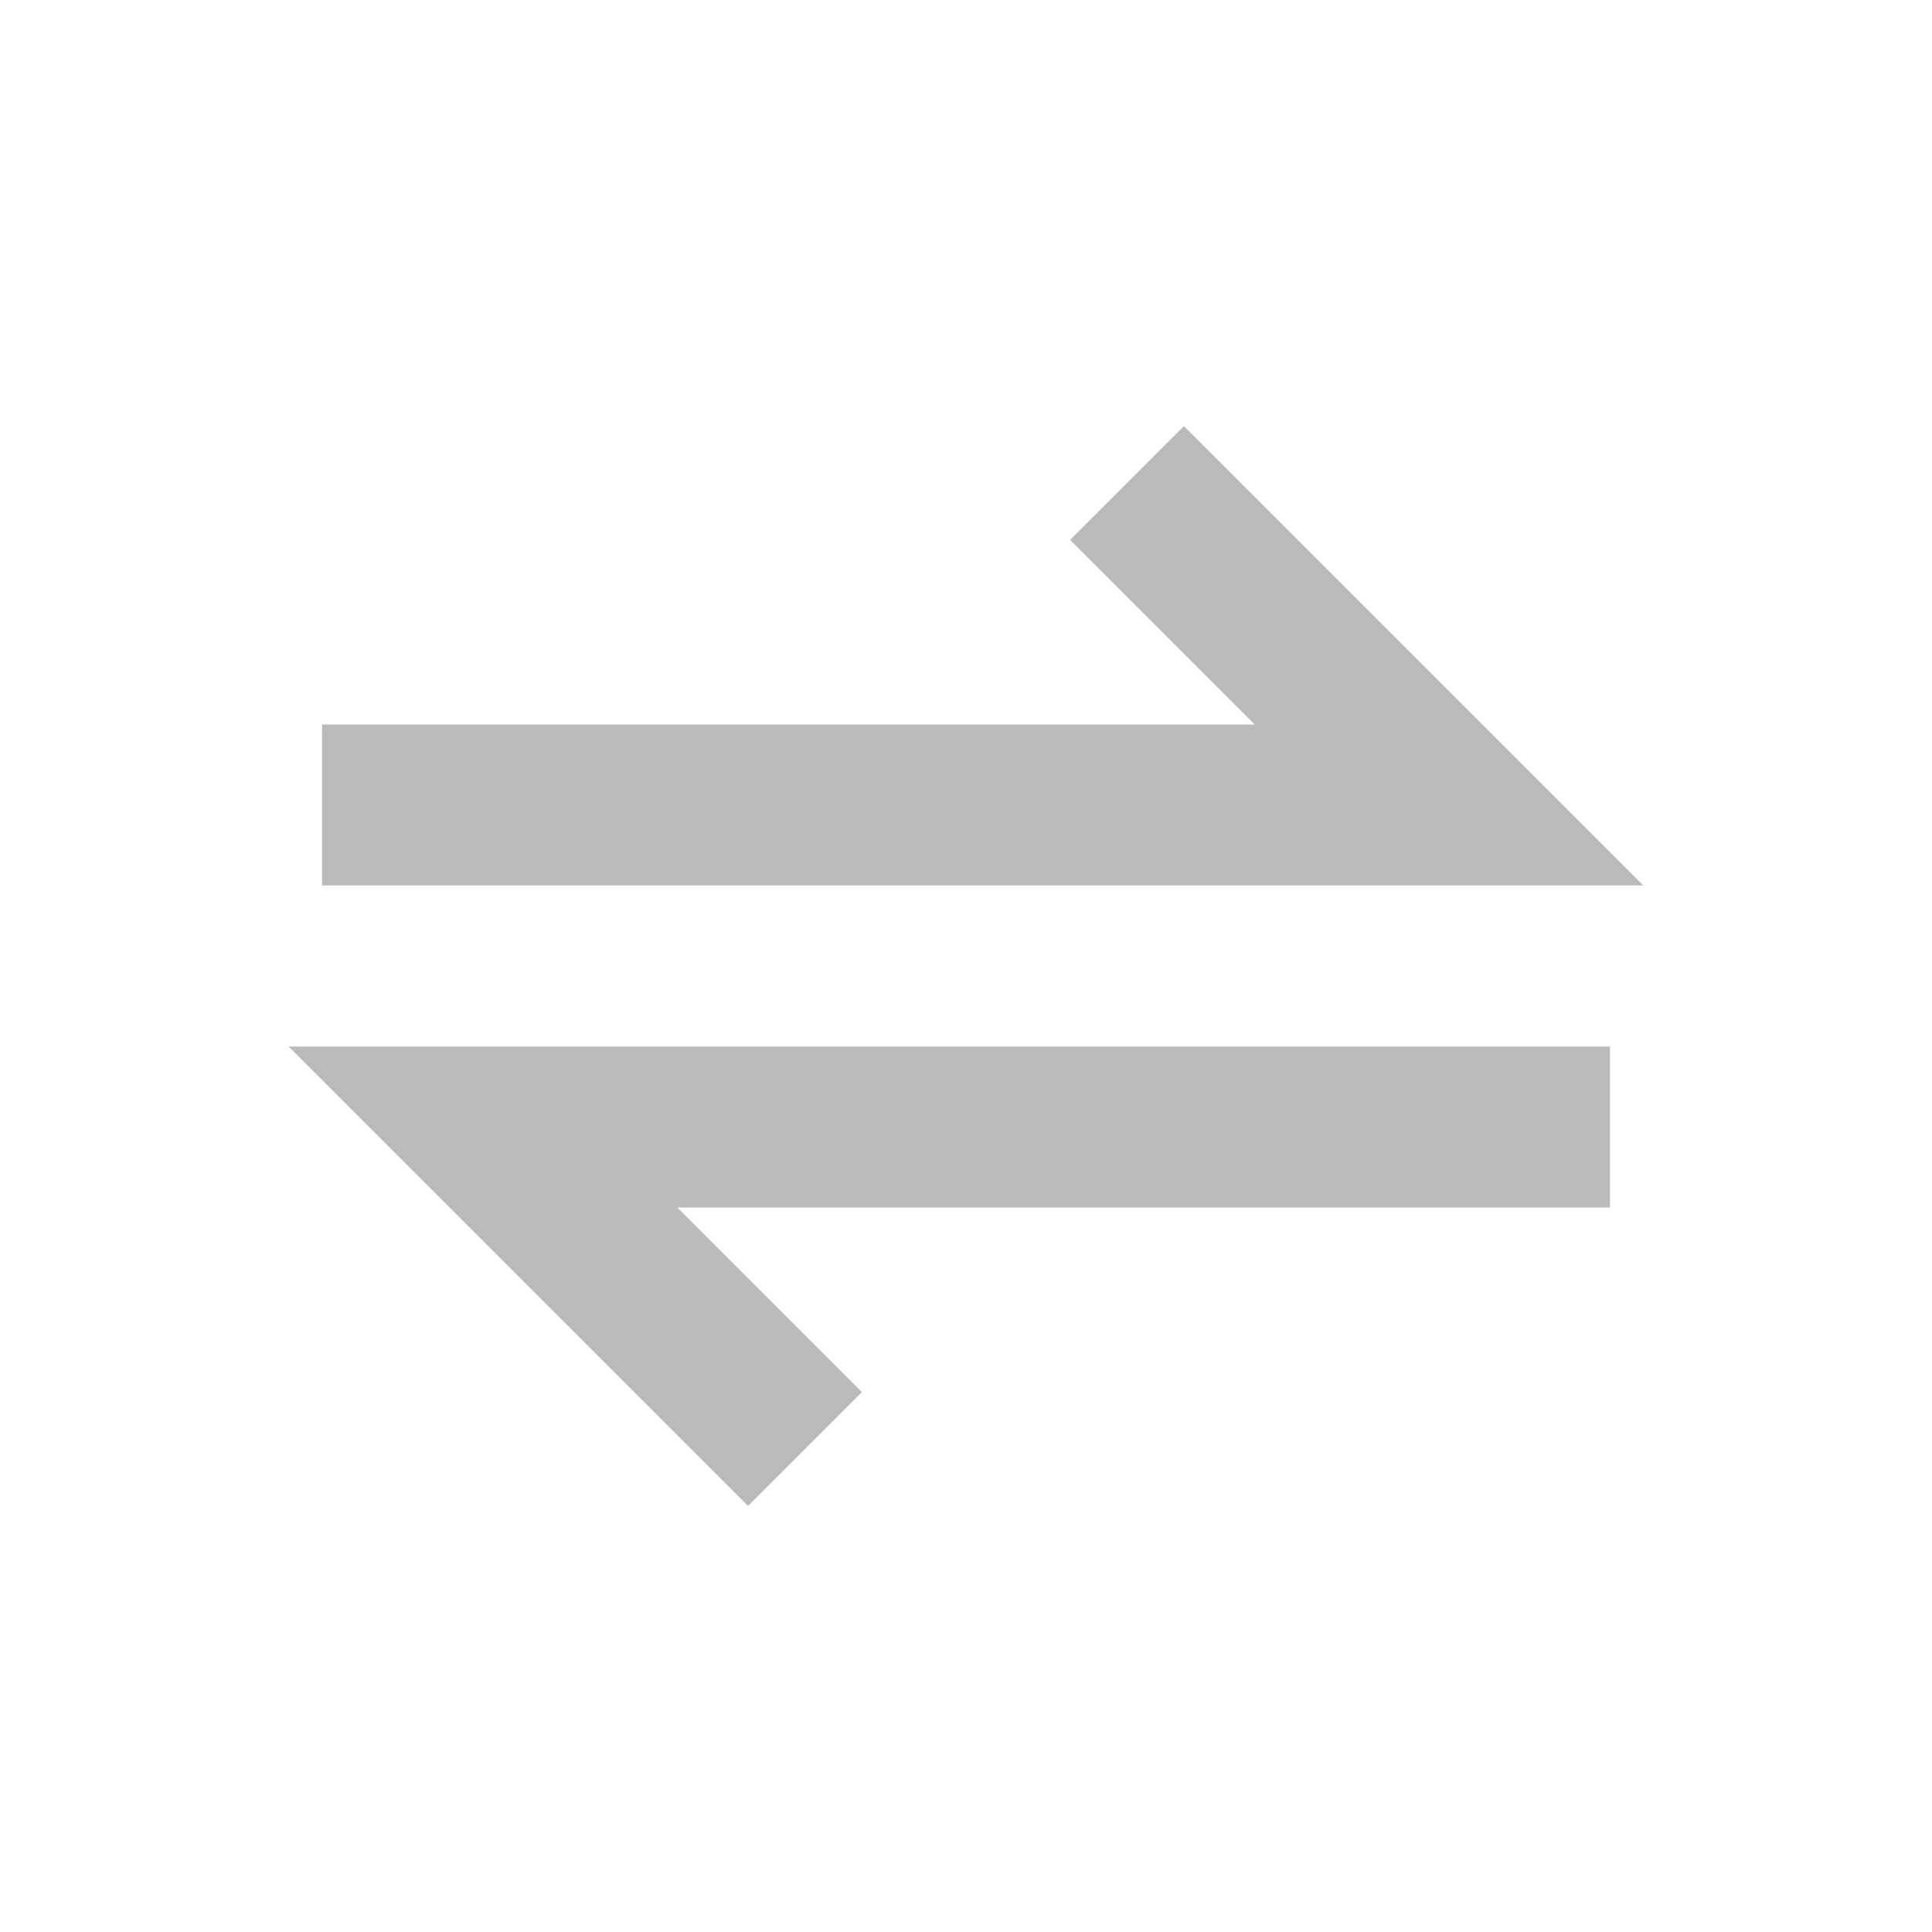
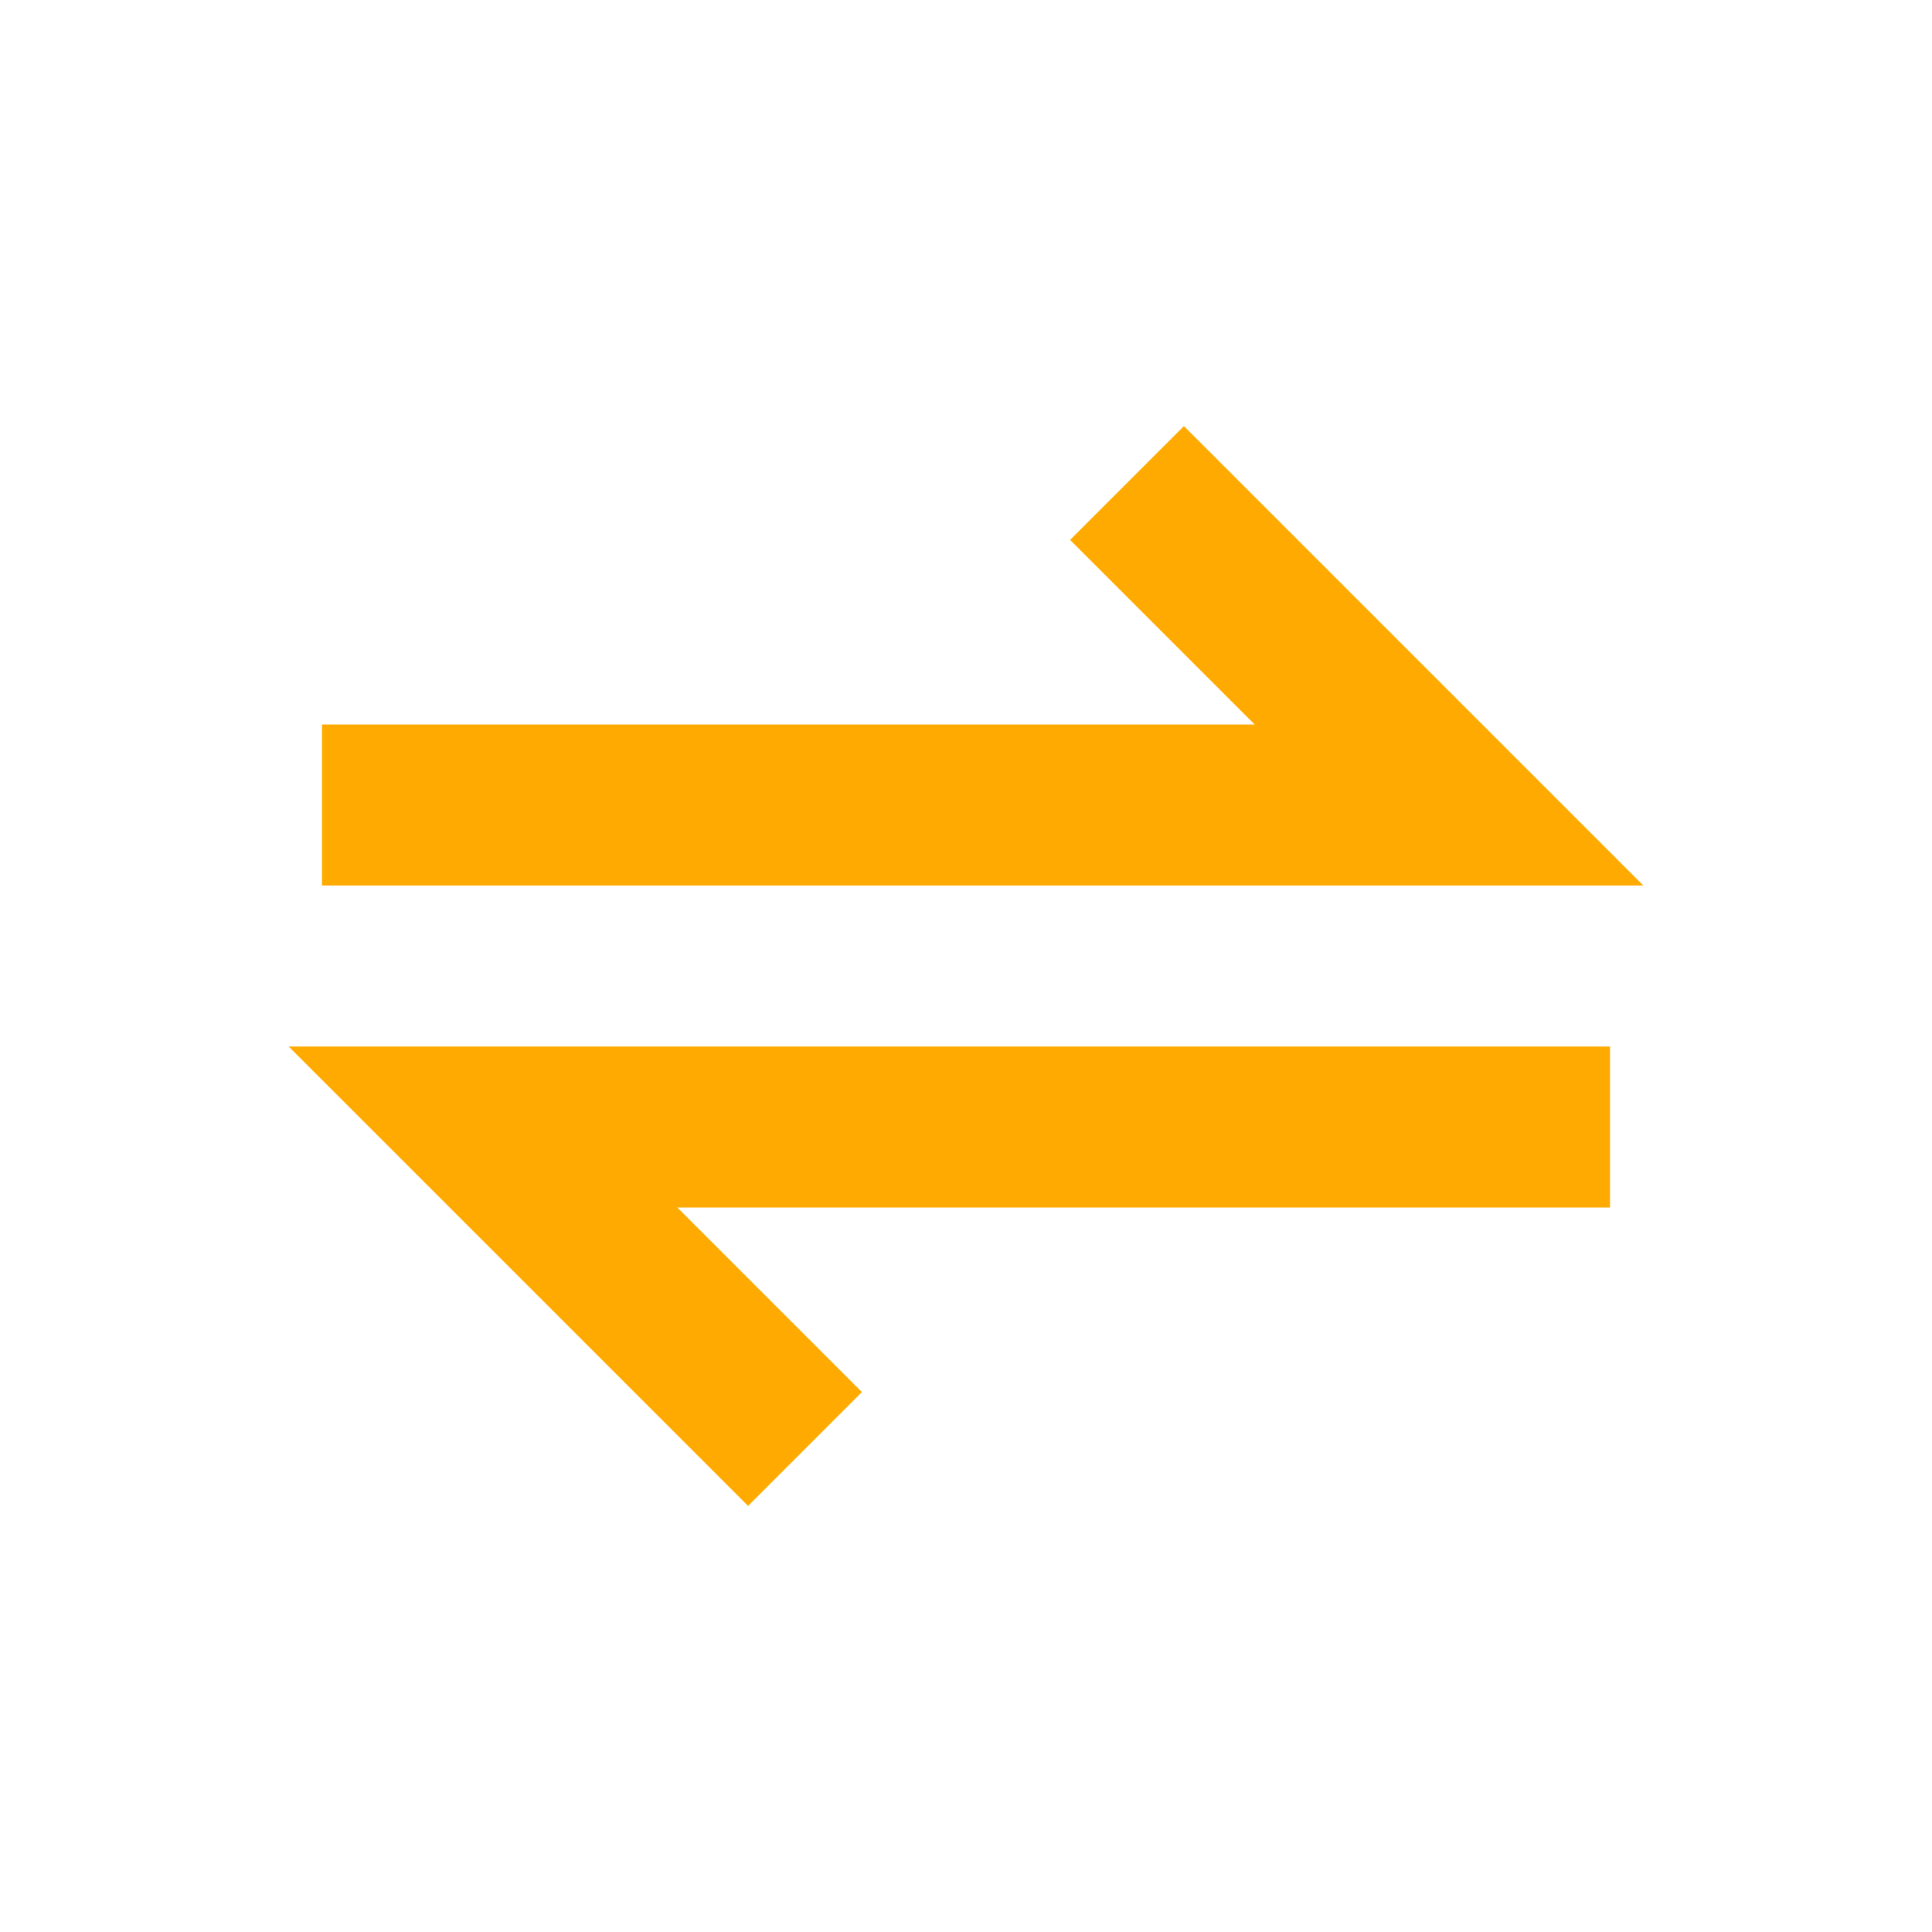
<svg xmlns="http://www.w3.org/2000/svg" width="24" height="24" viewBox="0 0 24 24">
  <g>
-     <polygon points="9.293 18.707 10.707 17.293 8.414 15 20 15 20 13 3.586 13 9.293 18.707" style="fill:#bbb" />
-     <polygon points="14.707 5.293 13.293 6.707 15.586 9 4 9 4 11 20.414 11 14.707 5.293" style="fill:#bbb" />
+     <polygon points="9.293 18.707 10.707 17.293 8.414 15 20 15 20 13 3.586 13 9.293 18.707" style="fill:#fa0" />
+     <polygon points="14.707 5.293 13.293 6.707 15.586 9 4 9 4 11 20.414 11 14.707 5.293" style="fill:#fa0" />
  </g>
</svg>
